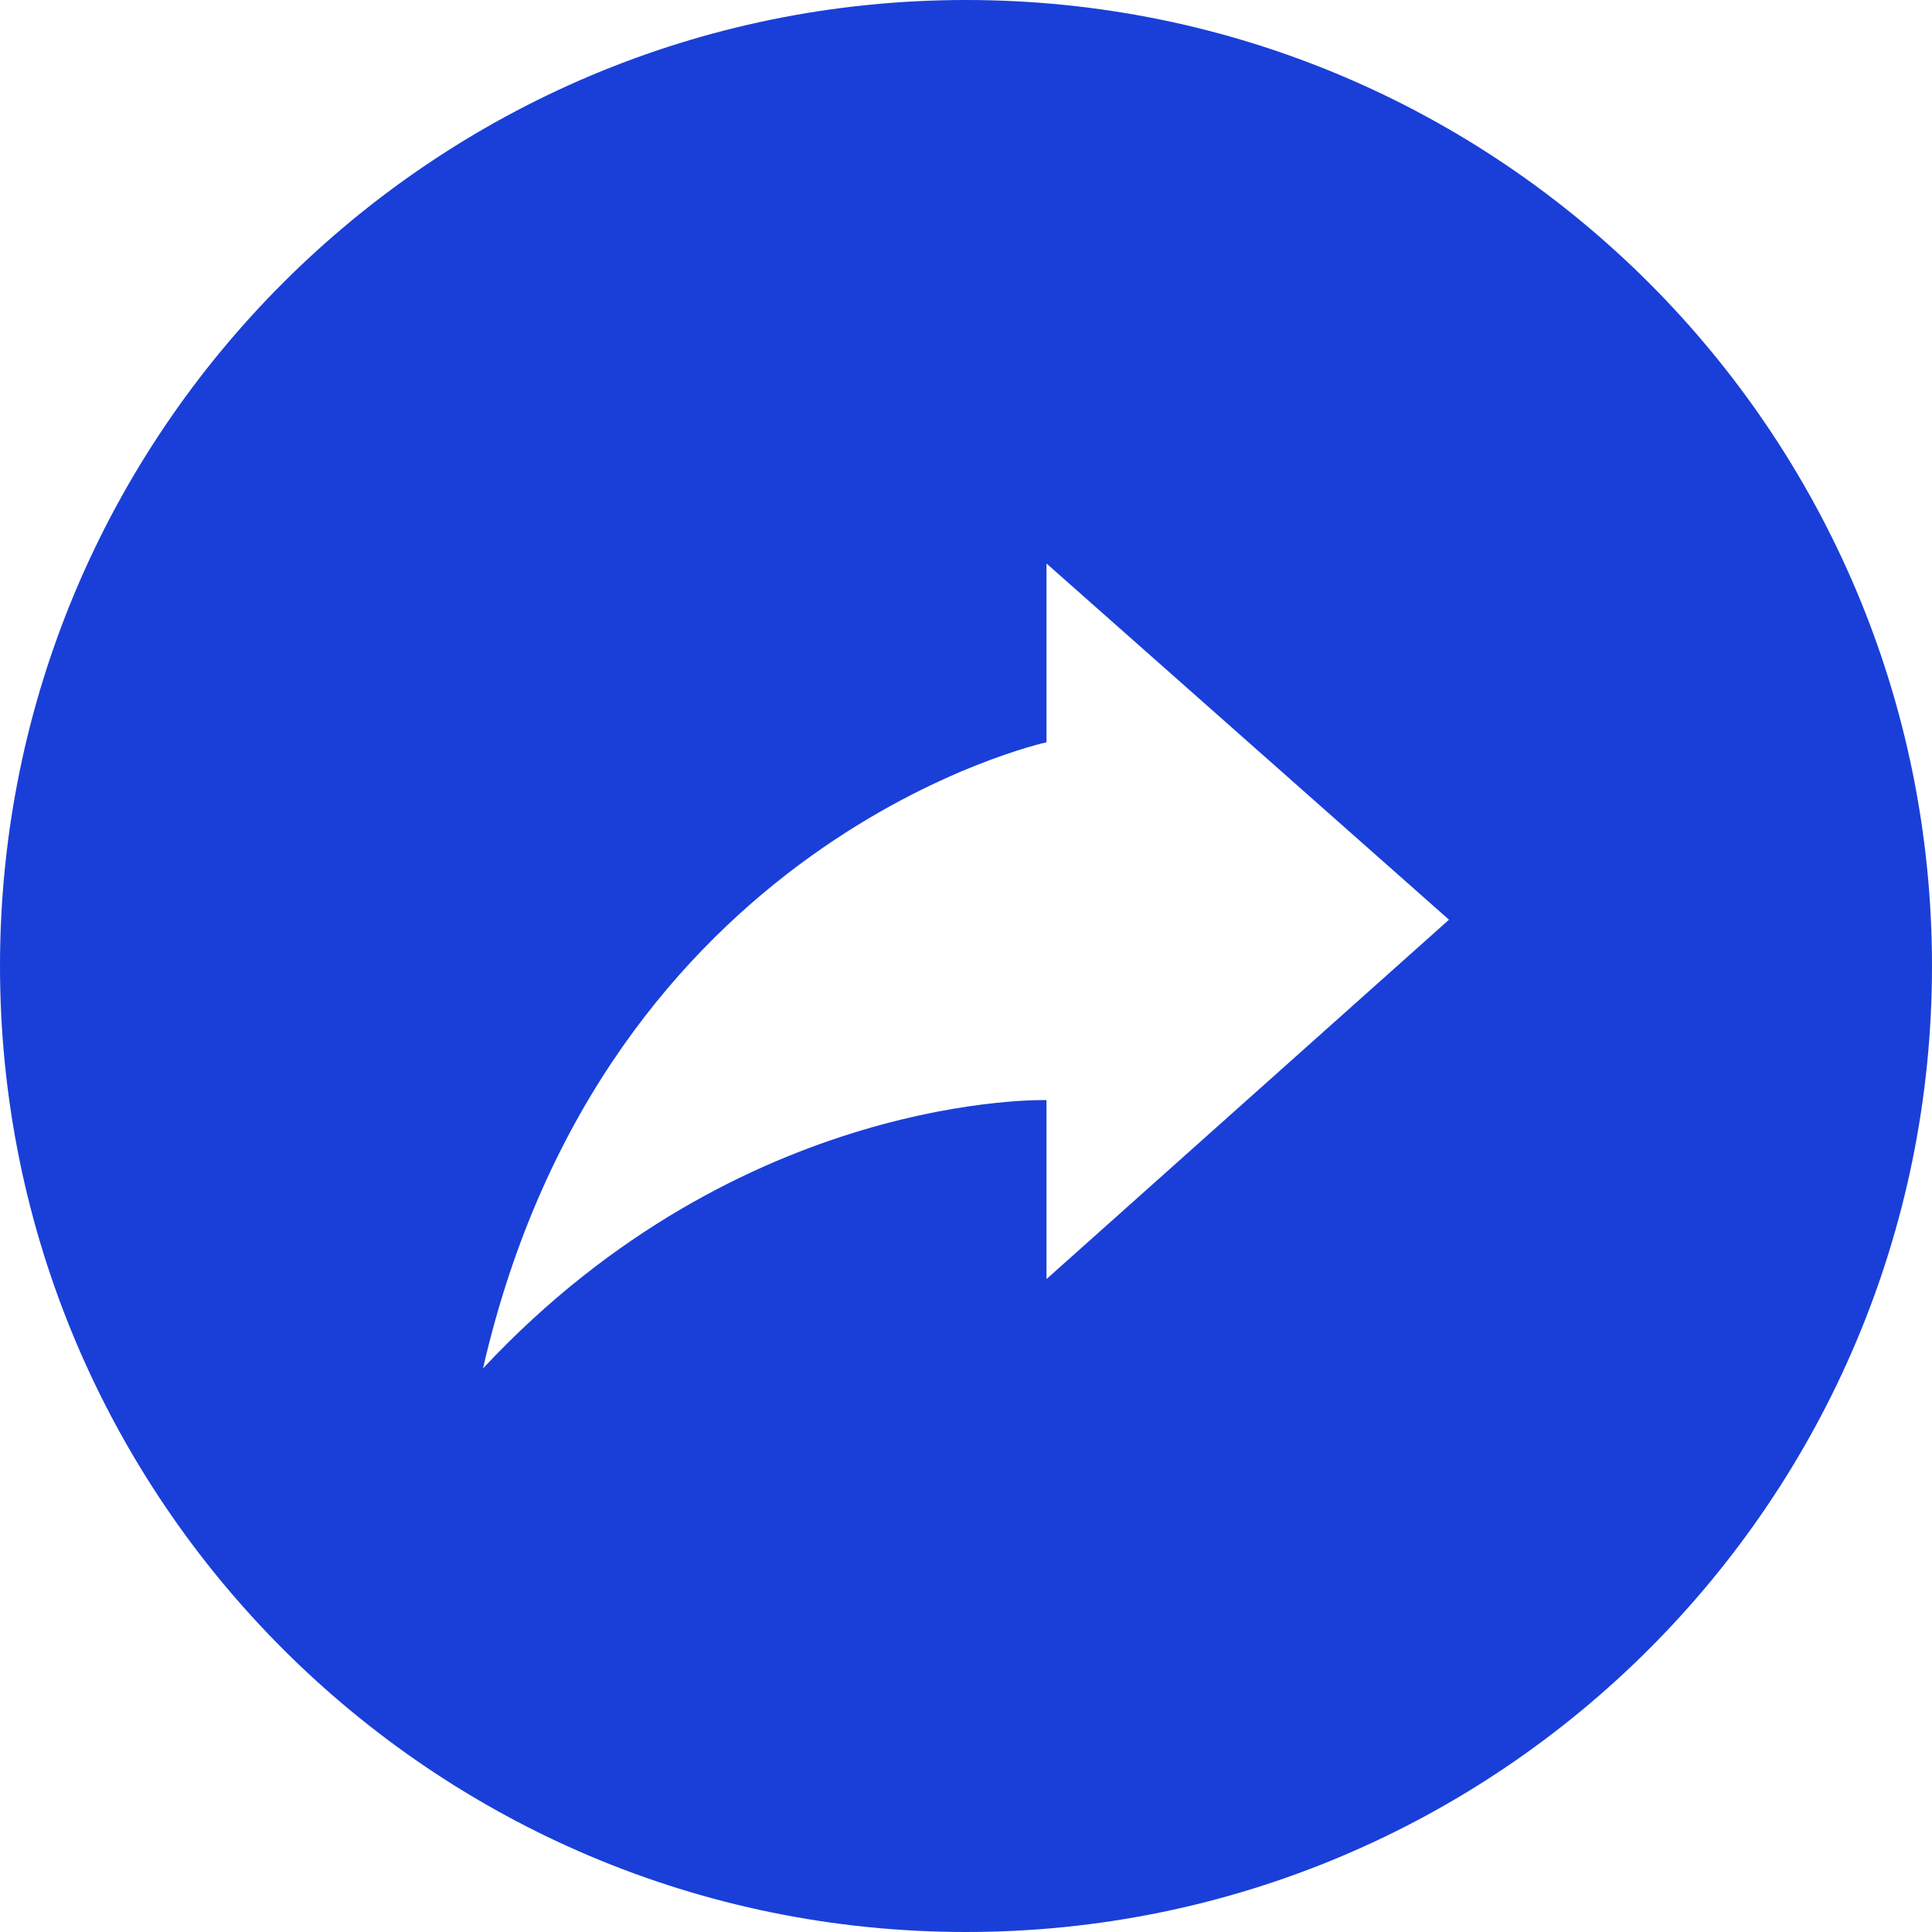
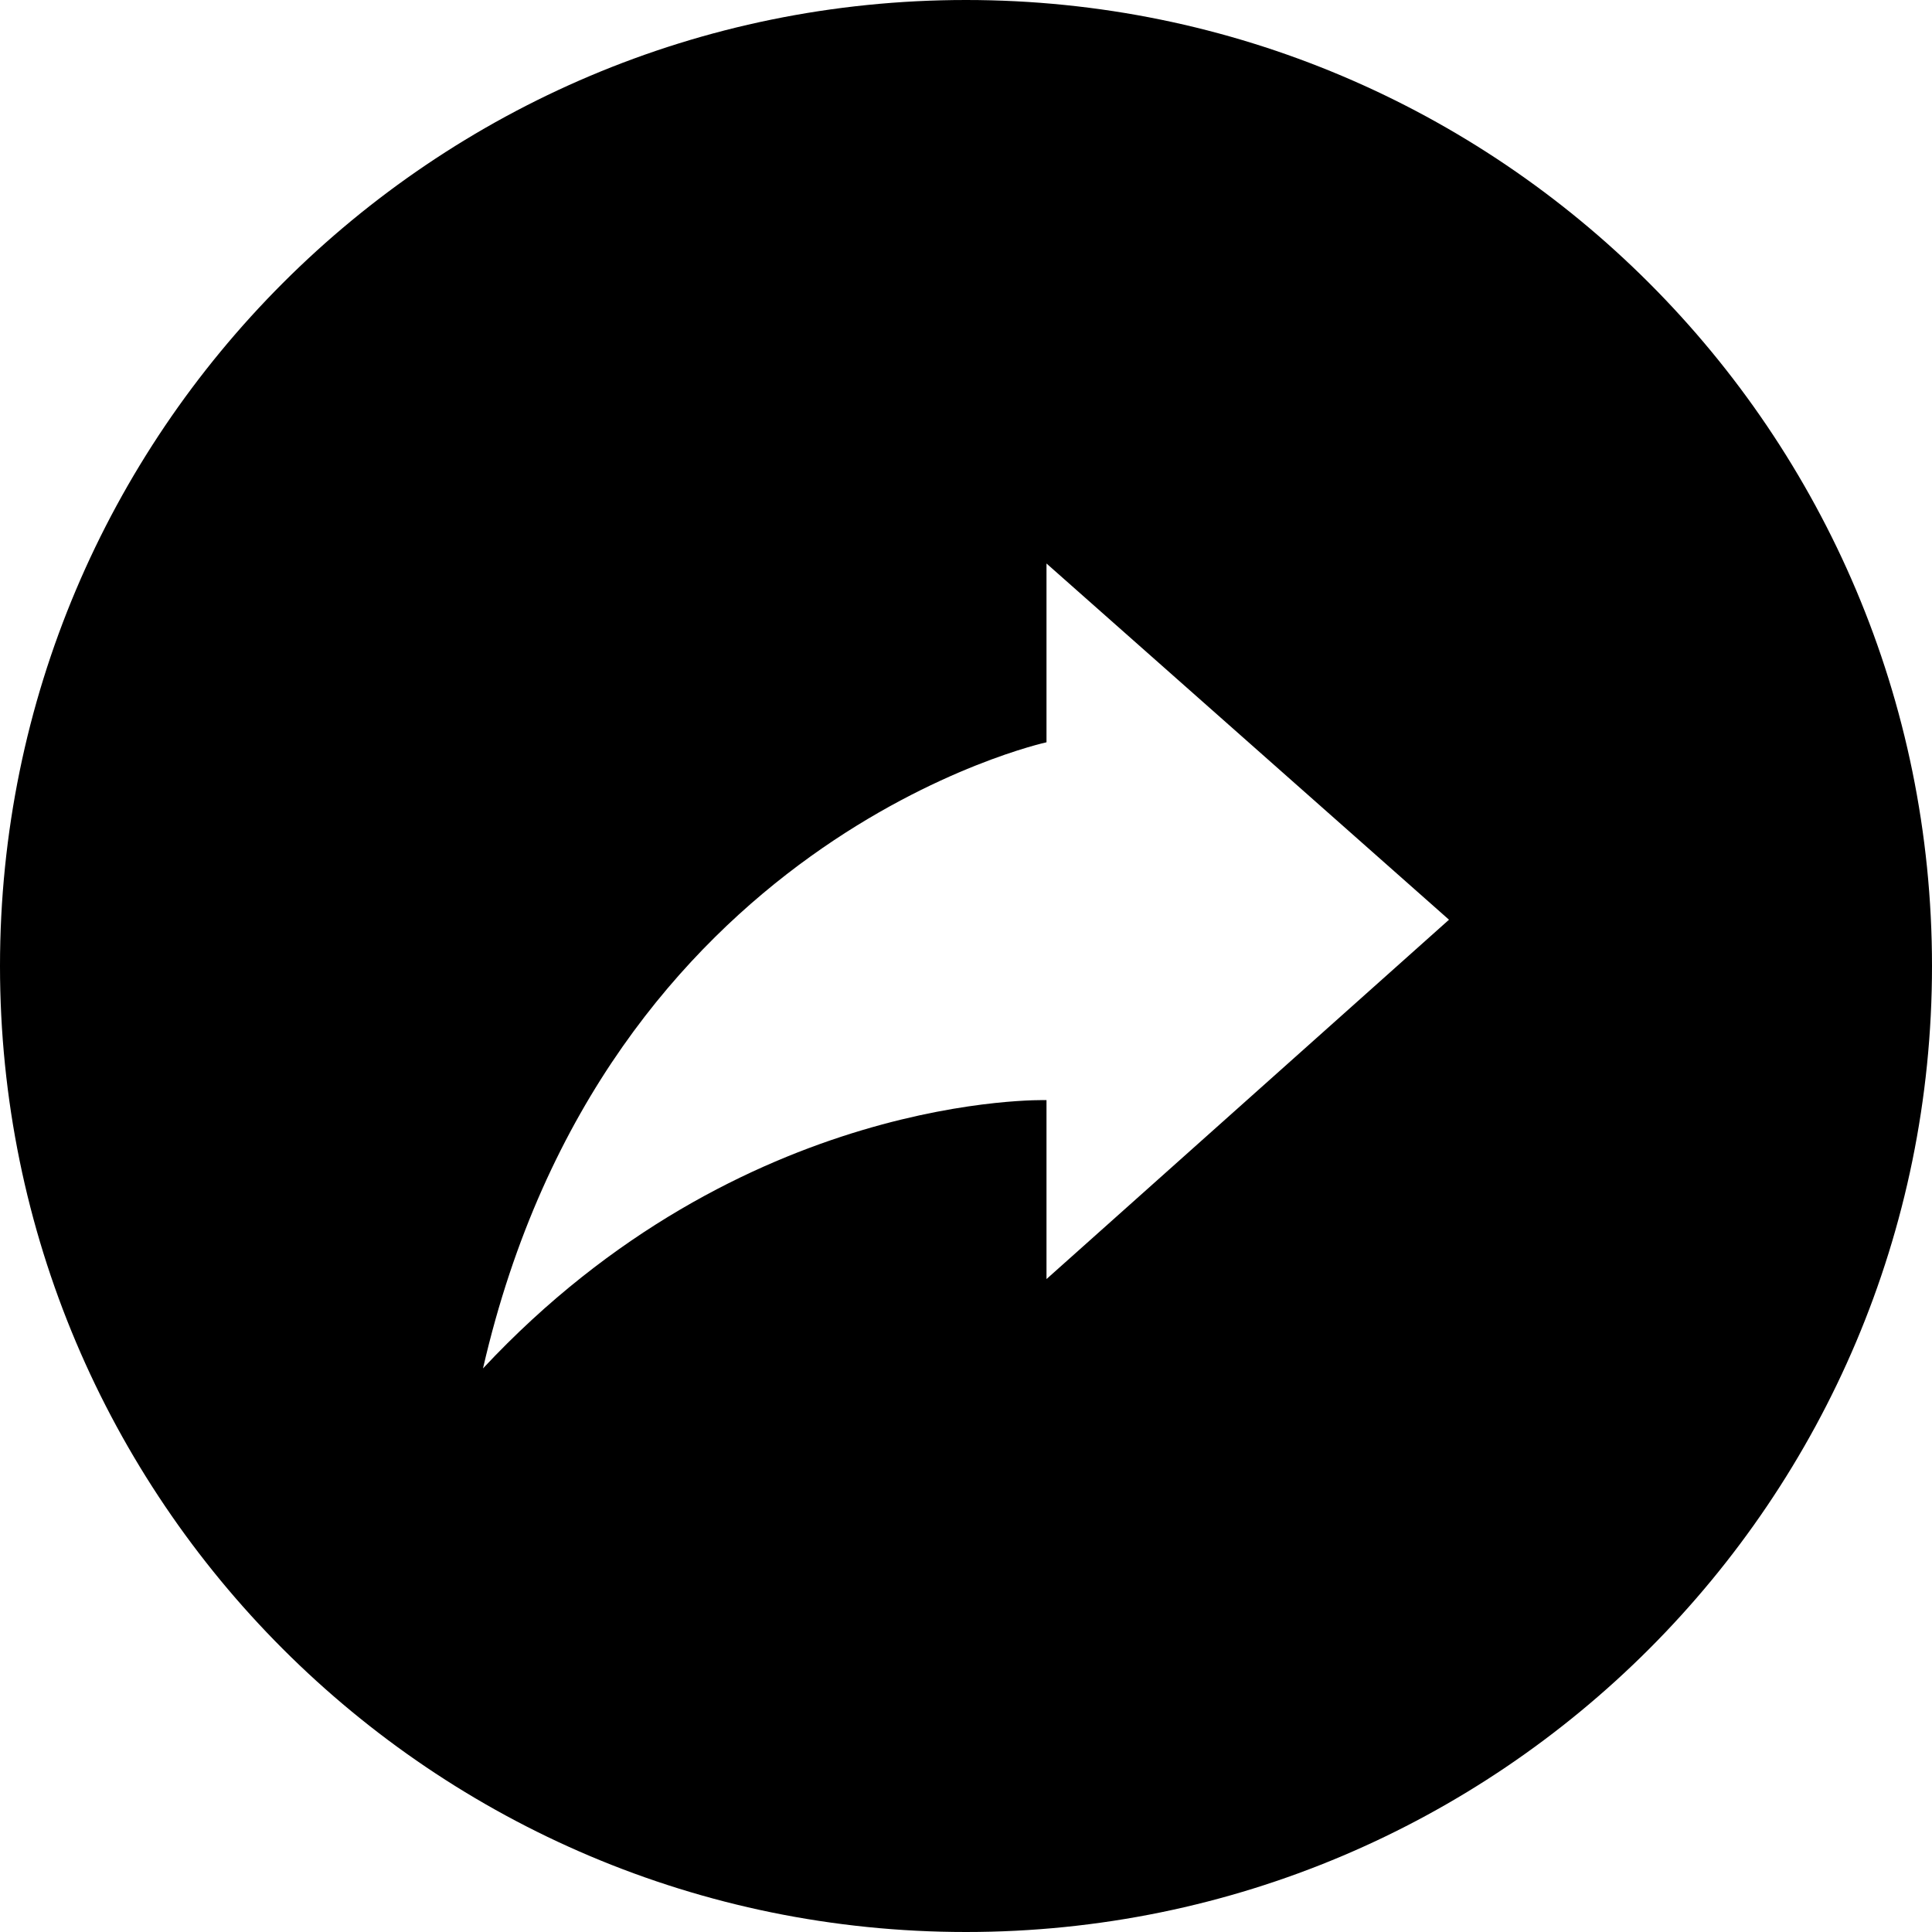
- <svg xmlns="http://www.w3.org/2000/svg" width="24" height="24" viewBox="0 0 24 24">
-   <path fill="#1a3fd8" d="M12 0c-6.627 0-12 5.373-12 12s5.373 12 12 12 12-5.373 12-12-5.373-12-12-12zm1 15.889v-2.223s-3.78-.114-7 3.333c1.513-6.587 7-7.778 7-7.778v-2.221l5 4.425-5 4.464z" />
+ <svg xmlns="http://www.w3.org/2000/svg" width="24" height="24">
+   <path fill="curentColor" d="M12 0C5.373 0 0 5.373 0 12s5.373 12 12 12 12-5.373 12-12S18.627 0 12 0zm1 15.889v-2.223s-3.78-.114-7 3.333c1.513-6.587 7-7.778 7-7.778V7l5 4.425-5 4.464z" />
</svg>
